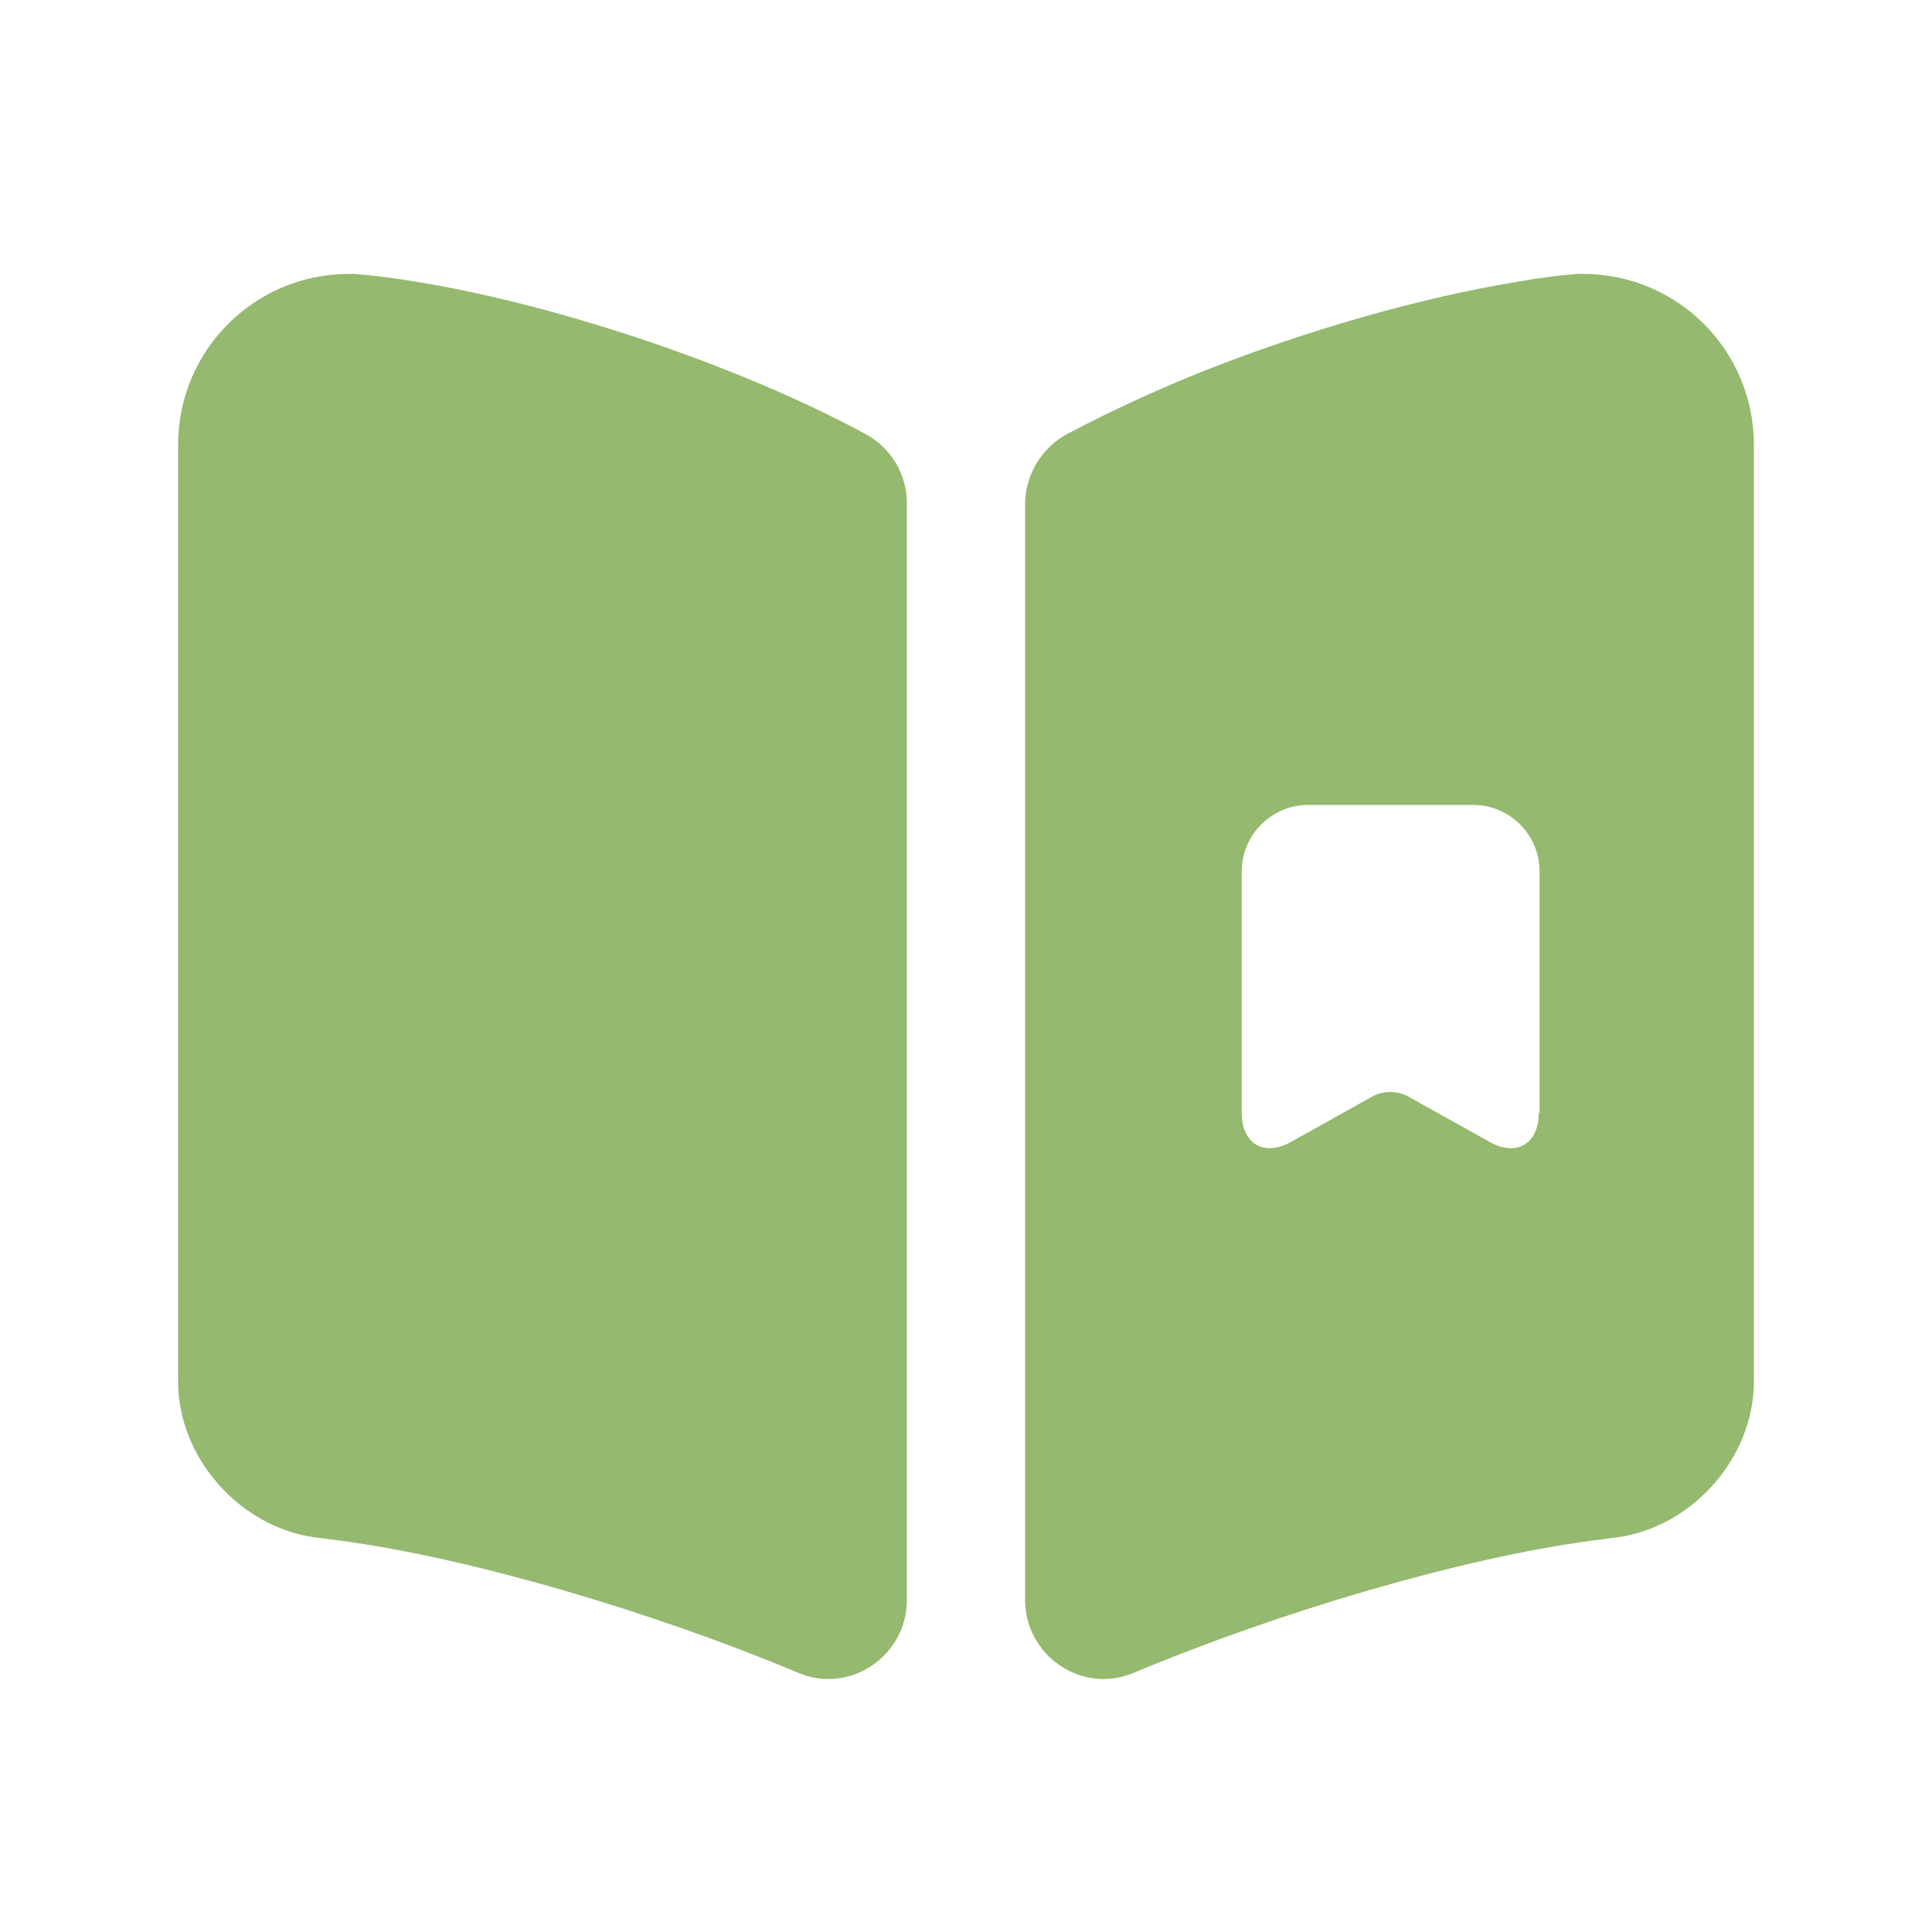
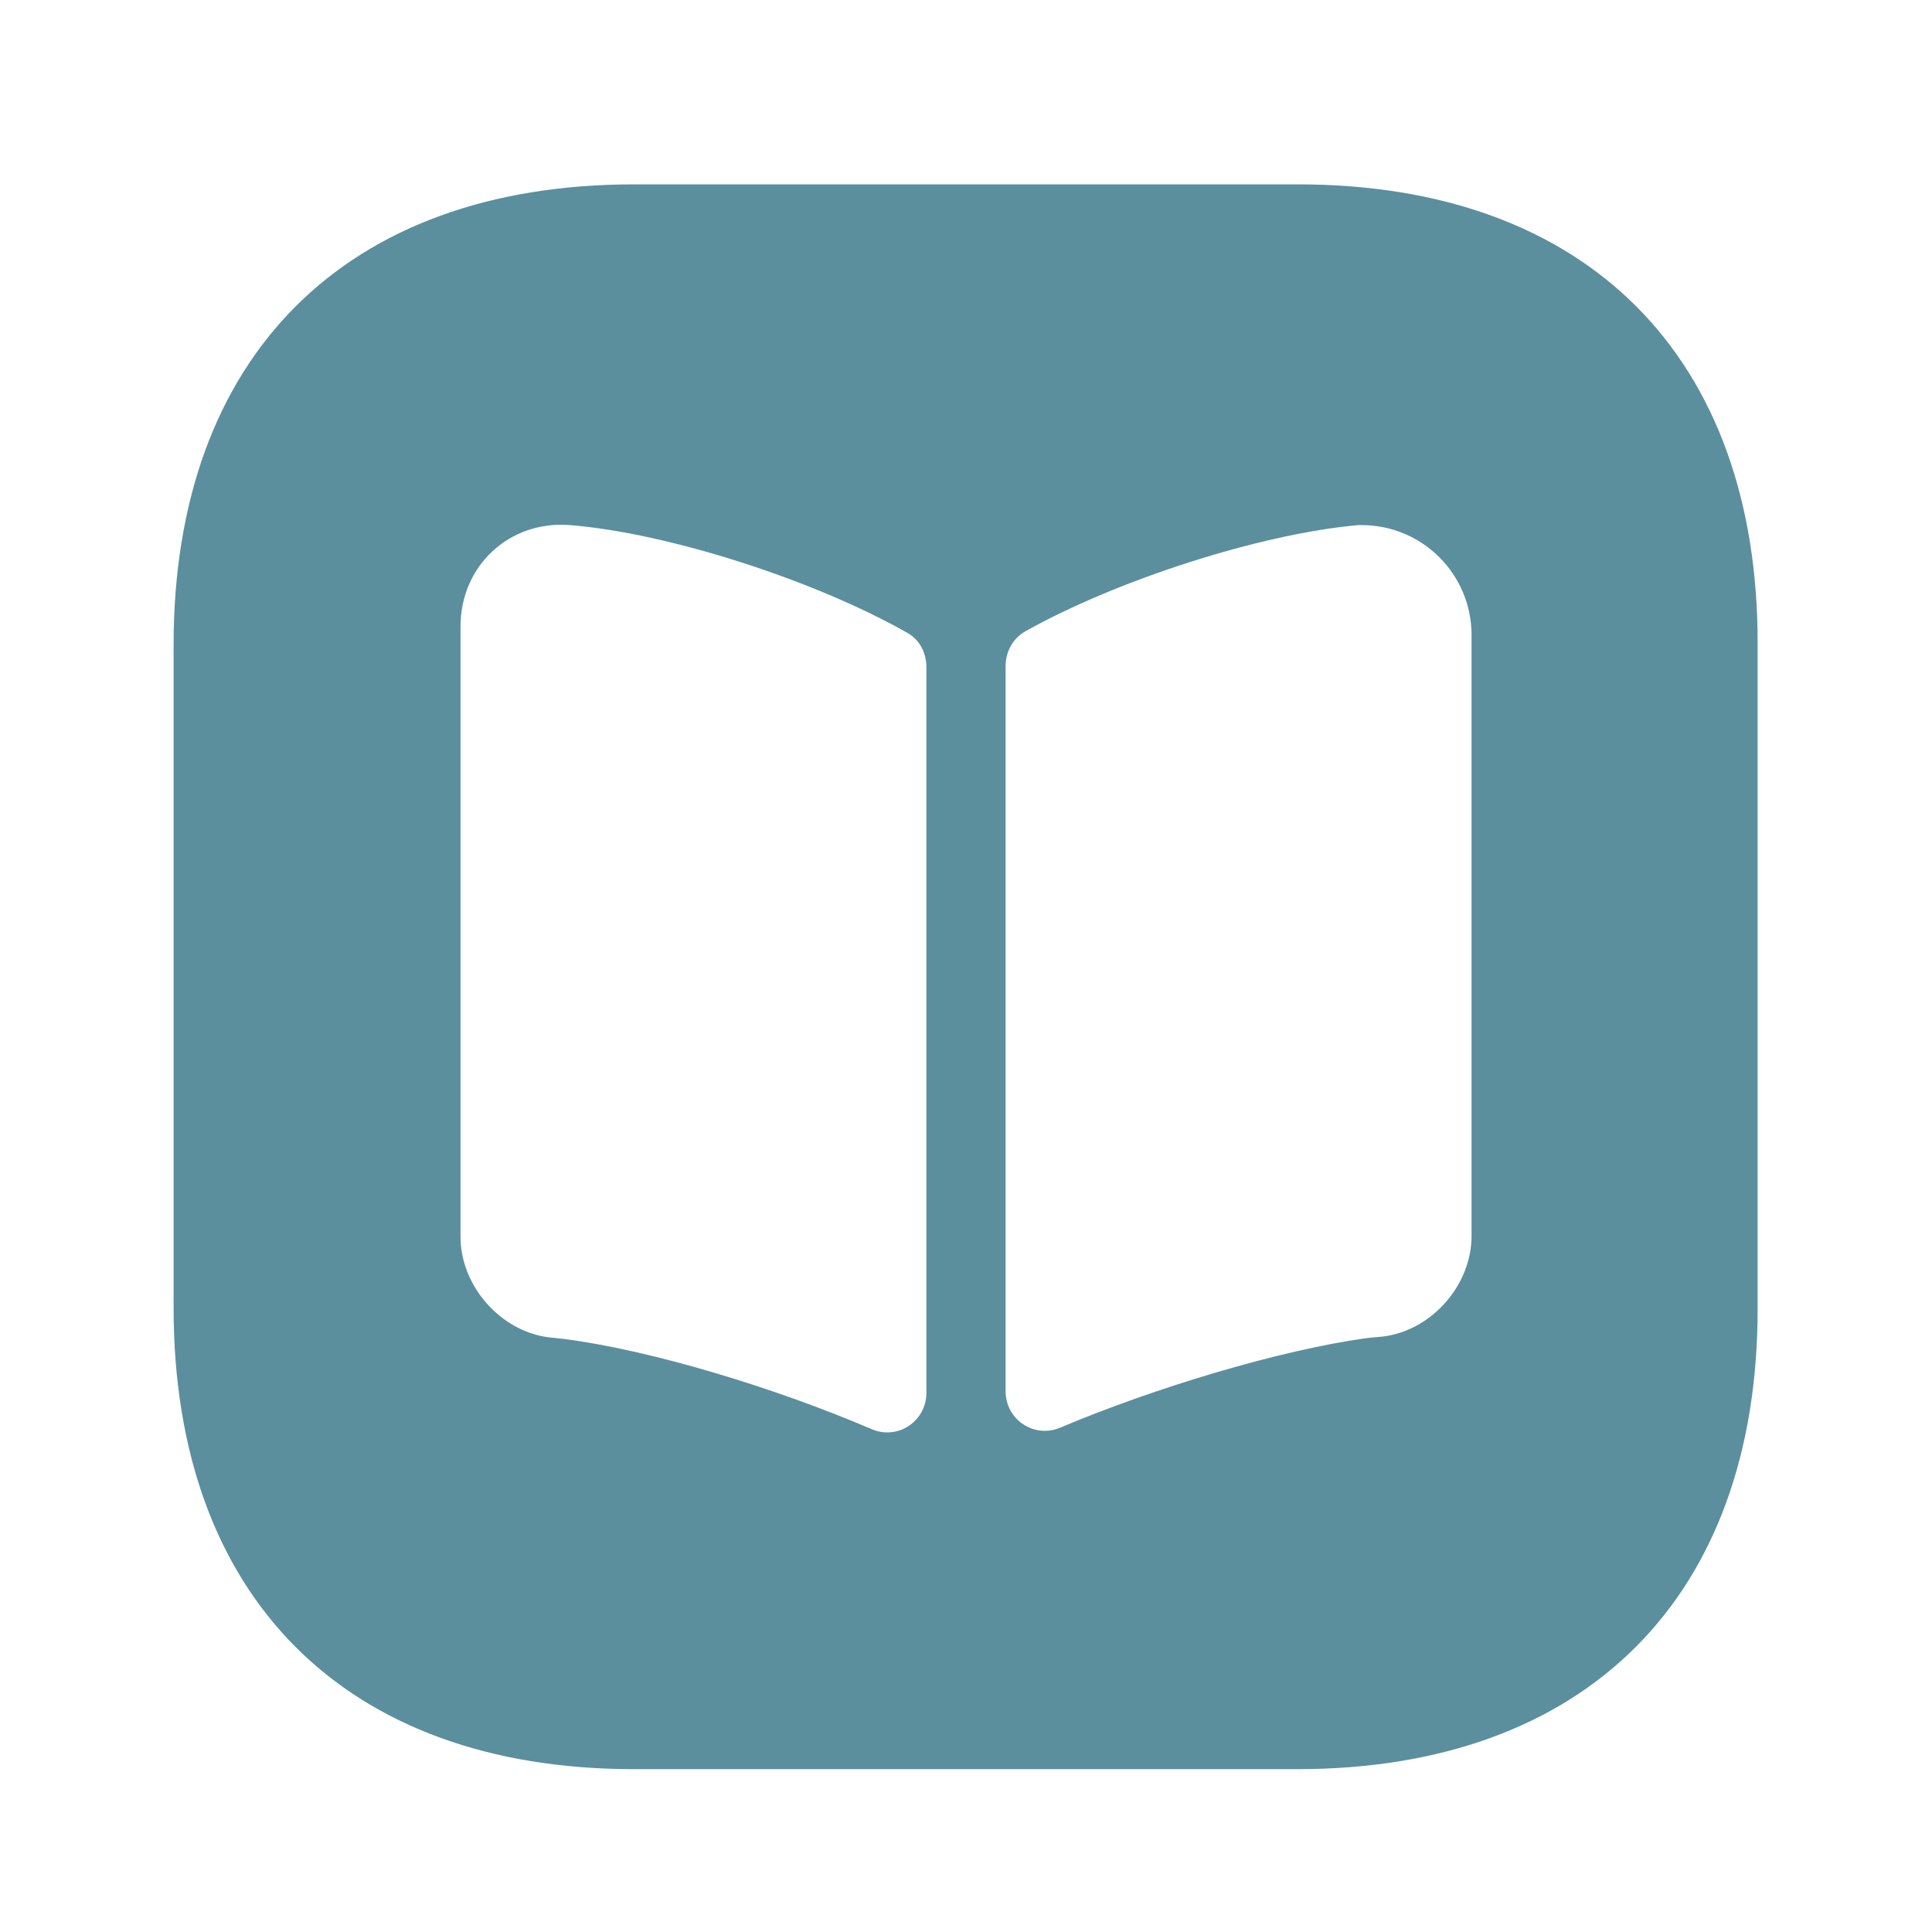
- <svg xmlns="http://www.w3.org/2000/svg" width="22" height="22" viewBox="0 0 22 22" fill="none">
-   <path d="M10.327 5.738v12.48c0 .637-.646 1.076-1.229.834-1.669-.7-3.741-1.31-5.213-1.507l-.278-.036c-.87-.108-1.579-.906-1.579-1.777V5.066c0-1.077.87-1.947 1.947-1.947h.063c1.687.144 4.172.933 5.814 1.821a.896.896 0 0 1 .475.799zM18.025 3.118h-.054a6.963 6.963 0 0 0-.69.09c-1.104.18-2.414.556-3.59 1.023a16.51 16.51 0 0 0-1.534.708.915.915 0 0 0-.484.799v12.48c0 .637.646 1.076 1.229.834 1.669-.7 3.741-1.31 5.213-1.507l.278-.036c.87-.108 1.579-.906 1.579-1.777V5.066c0-1.077-.87-1.947-1.947-1.947zm-.503 9.555c0 .35-.25.502-.556.332l-.95-.53a.44.44 0 0 0-.369 0l-.95.53c-.306.17-.557.018-.557-.332V9.92c0-.413.341-.754.754-.754h1.884c.413 0 .753.341.753.754v2.754h-.009z" fill="#95B96F" />
+ <svg xmlns="http://www.w3.org/2000/svg" width="28" height="28" viewBox="0 0 28 28" fill="none">
+   <path d="M18.812 2.672H9.188C5.008 2.672 2.516 5.164 2.516 9.344V18.956C2.516 23.148 5.008 25.64 9.188 25.64H18.8C22.981 25.64 25.473 23.148 25.473 18.968V9.344C25.484 5.164 22.992 2.672 18.812 2.672ZM13.426 20.185C13.426 20.598 13.013 20.874 12.634 20.713C11.244 20.116 9.43 19.565 8.166 19.404L7.948 19.381C7.248 19.289 6.674 18.634 6.674 17.922V9.08C6.674 8.196 7.386 7.541 8.258 7.61C9.694 7.725 11.818 8.414 13.15 9.172C13.334 9.275 13.426 9.47 13.426 9.666V20.185ZM21.327 17.911C21.327 18.623 20.753 19.278 20.052 19.369L19.811 19.392C18.559 19.565 16.756 20.104 15.367 20.69C14.988 20.851 14.574 20.575 14.574 20.162V9.654C14.574 9.447 14.678 9.252 14.861 9.149C16.194 8.402 18.272 7.736 19.685 7.61H19.731C20.615 7.61 21.327 8.322 21.327 9.206V17.911Z" fill="#5B8F9E" />
</svg>
